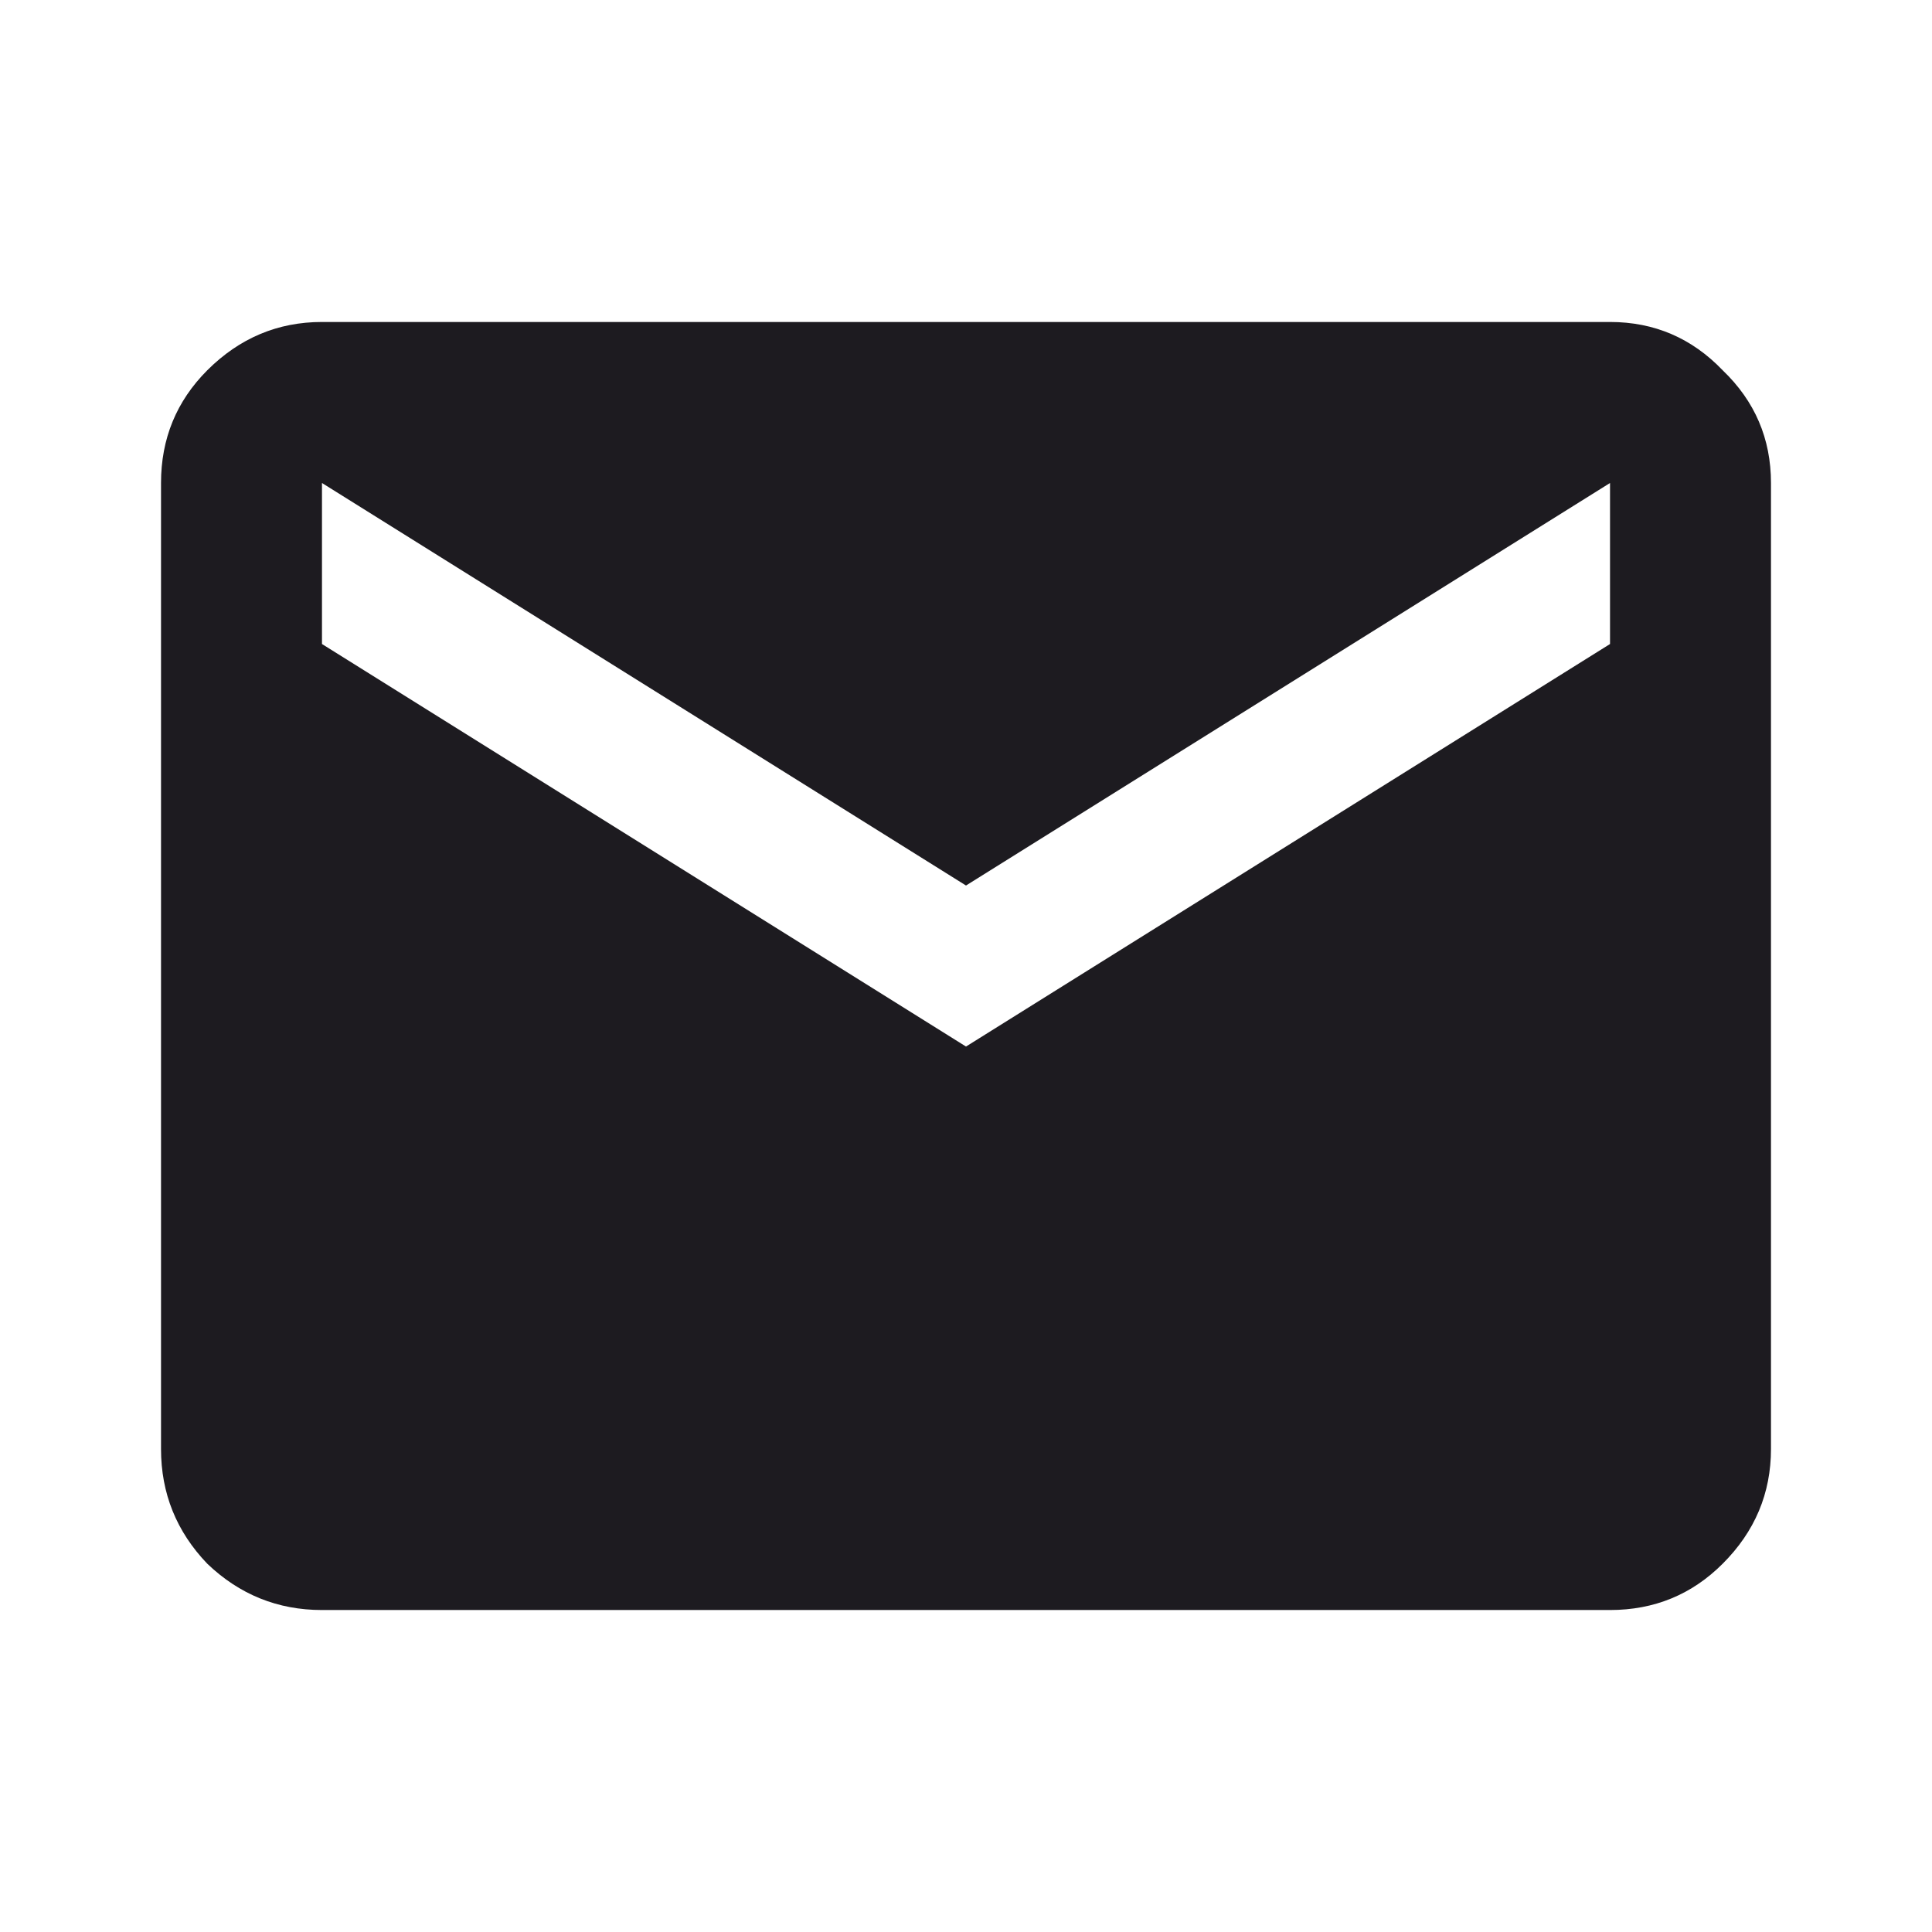
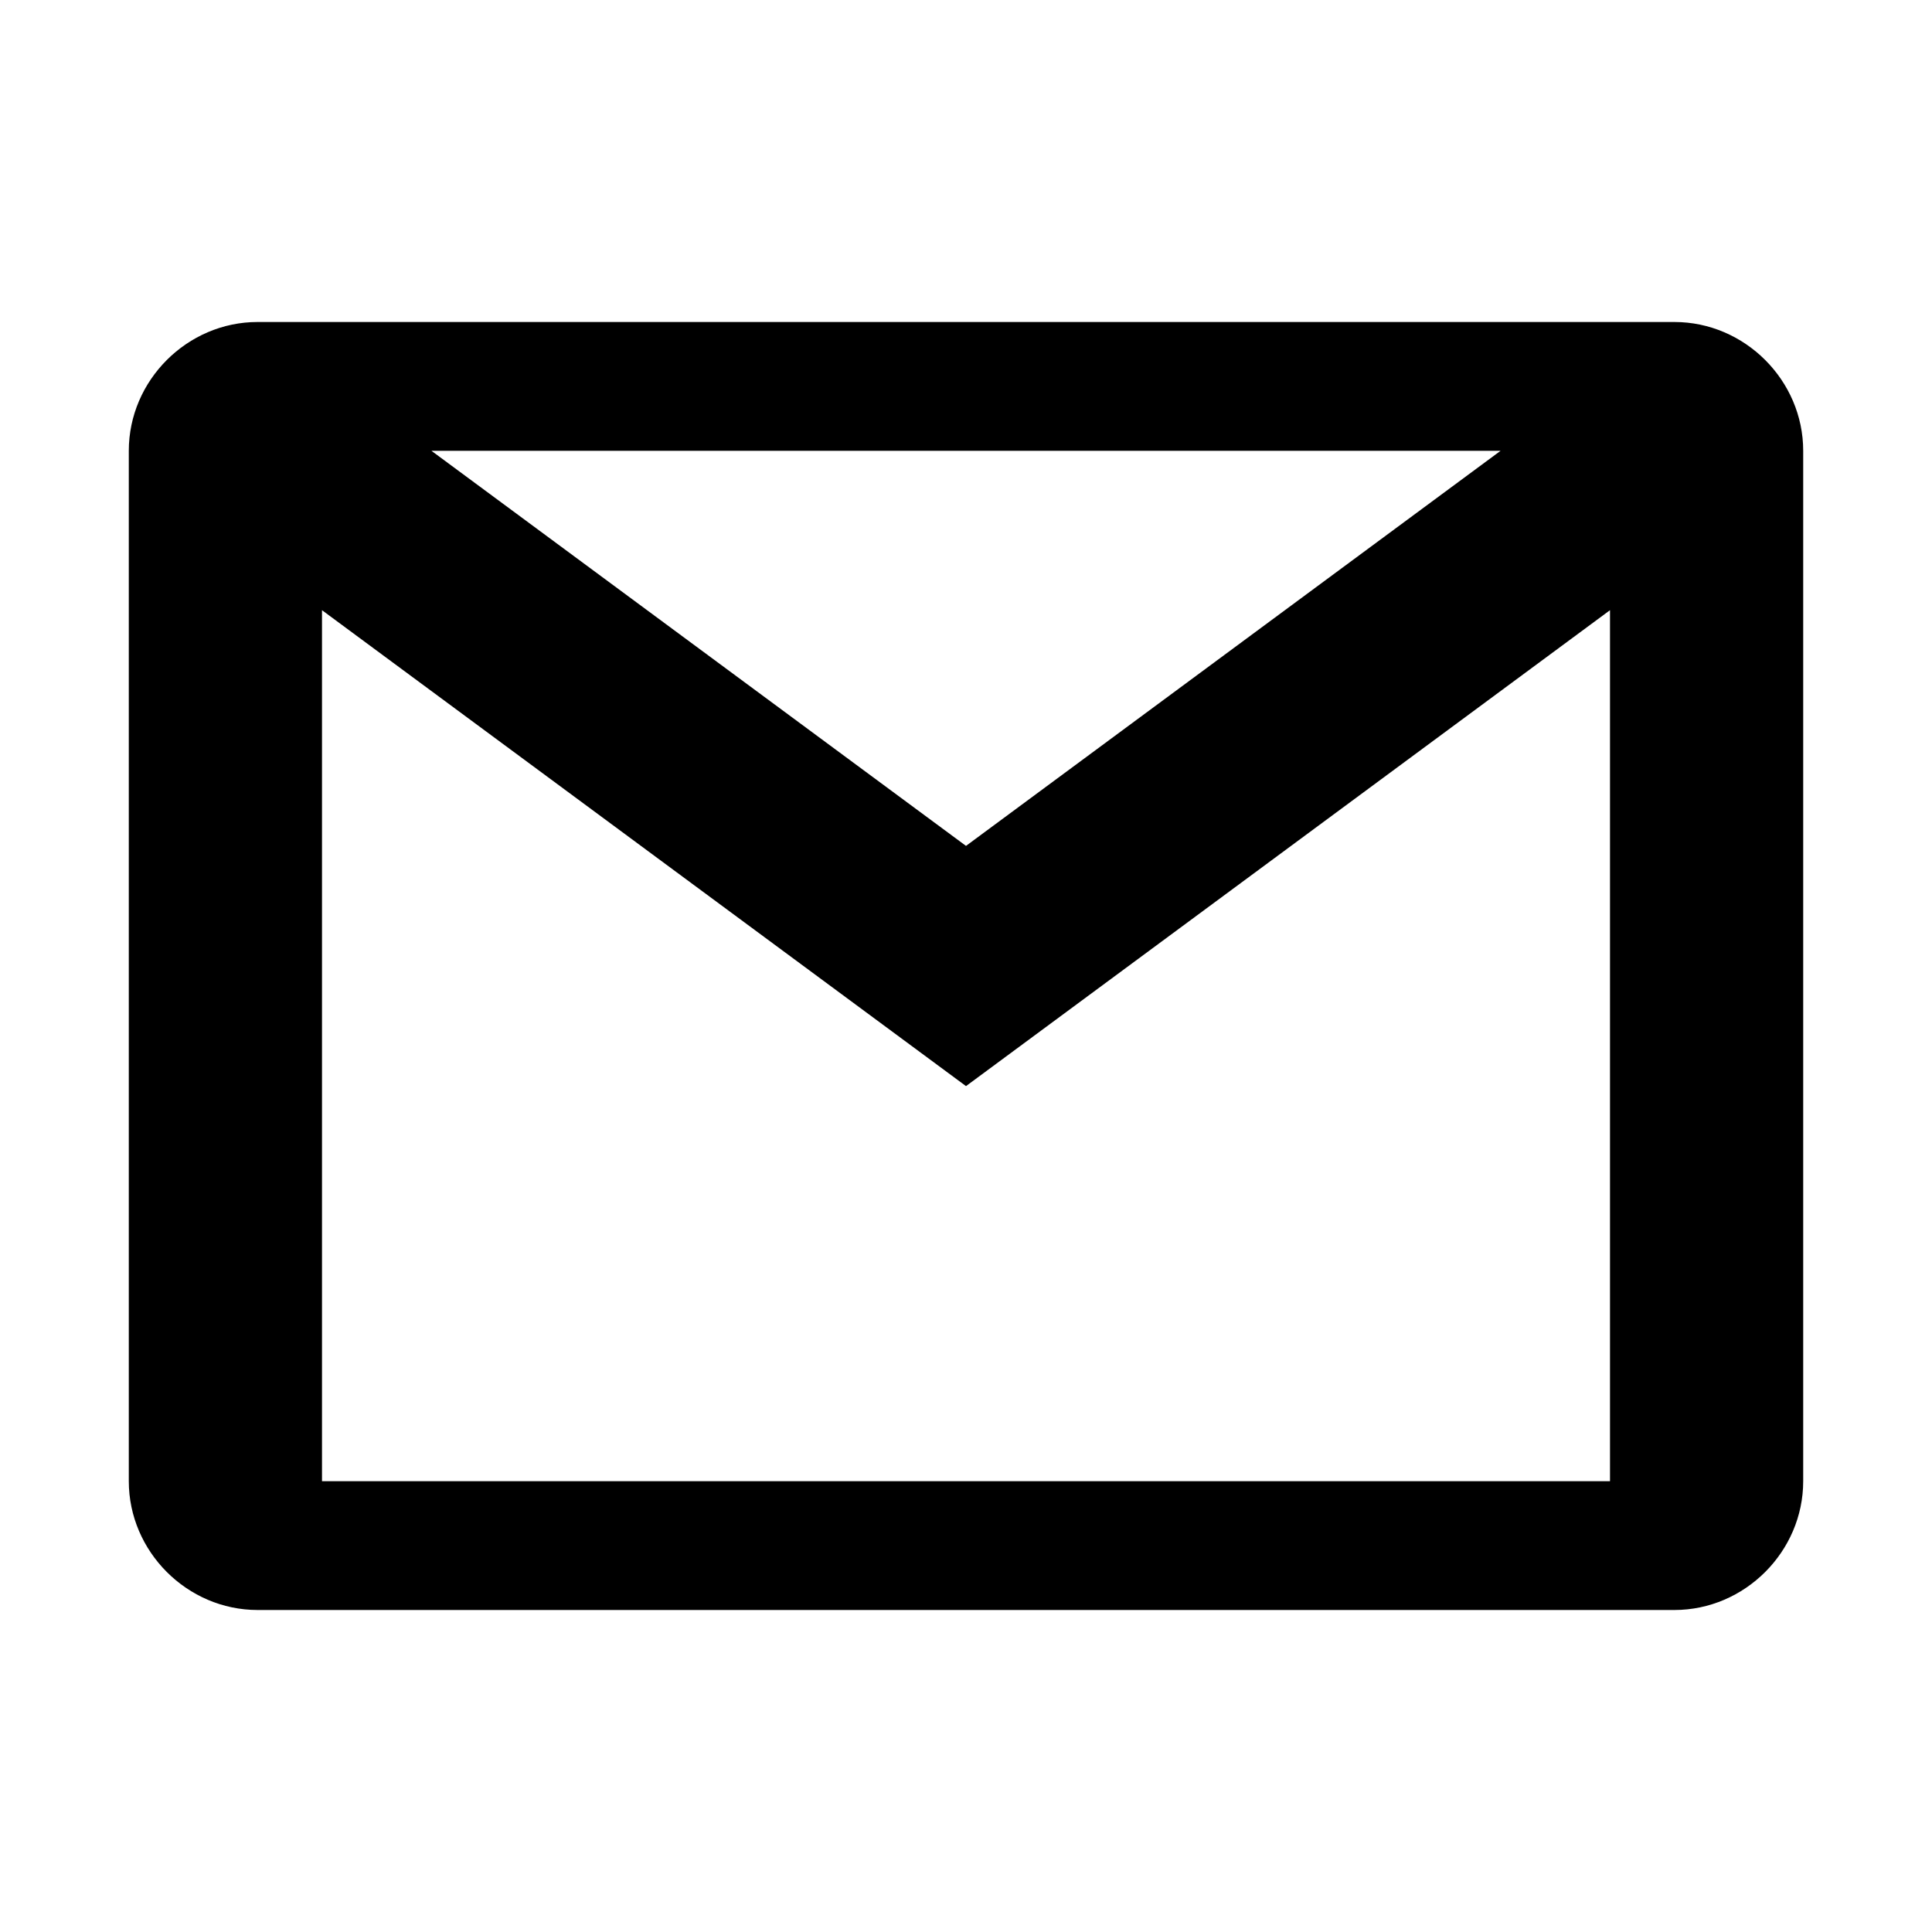
- <svg xmlns="http://www.w3.org/2000/svg" width="32" height="32" viewBox="0 0 32 32" fill="none">
-   <path d="M5.333 26.667C4.6 26.667 3.967 26.411 3.433 25.9C2.922 25.367 2.667 24.733 2.667 24V8C2.667 7.267 2.922 6.645 3.433 6.133C3.967 5.6 4.6 5.333 5.333 5.333H26.667C27.4 5.333 28.022 5.6 28.533 6.133C29.067 6.645 29.333 7.267 29.333 8V24C29.333 24.733 29.067 25.367 28.533 25.9C28.022 26.411 27.4 26.667 26.667 26.667H5.333ZM16 17.334L26.667 10.667V8L16 14.667L5.333 8V10.667L16 17.334Z" fill="#1D1B20" />
+ <svg xmlns="http://www.w3.org/2000/svg" viewBox="0 0 30 30" width="30px" height="30px">
+   <path d="M 4 5 C 2.907 5 2 5.907 2 7 L 2 23 C 2 24.093 2.907 25 4 25 L 26 25 C 27.093 25 28 24.093 28 23 L 28 7 C 28 5.907 27.093 5 26 5 L 4 5 z M 6.699 7 L 23.301 7 L 15 13.135 L 6.699 7 z M 5 9.475 L 15 16.865 L 25 9.475 L 25 23 L 5 23 L 5 9.475 z" />
</svg>
